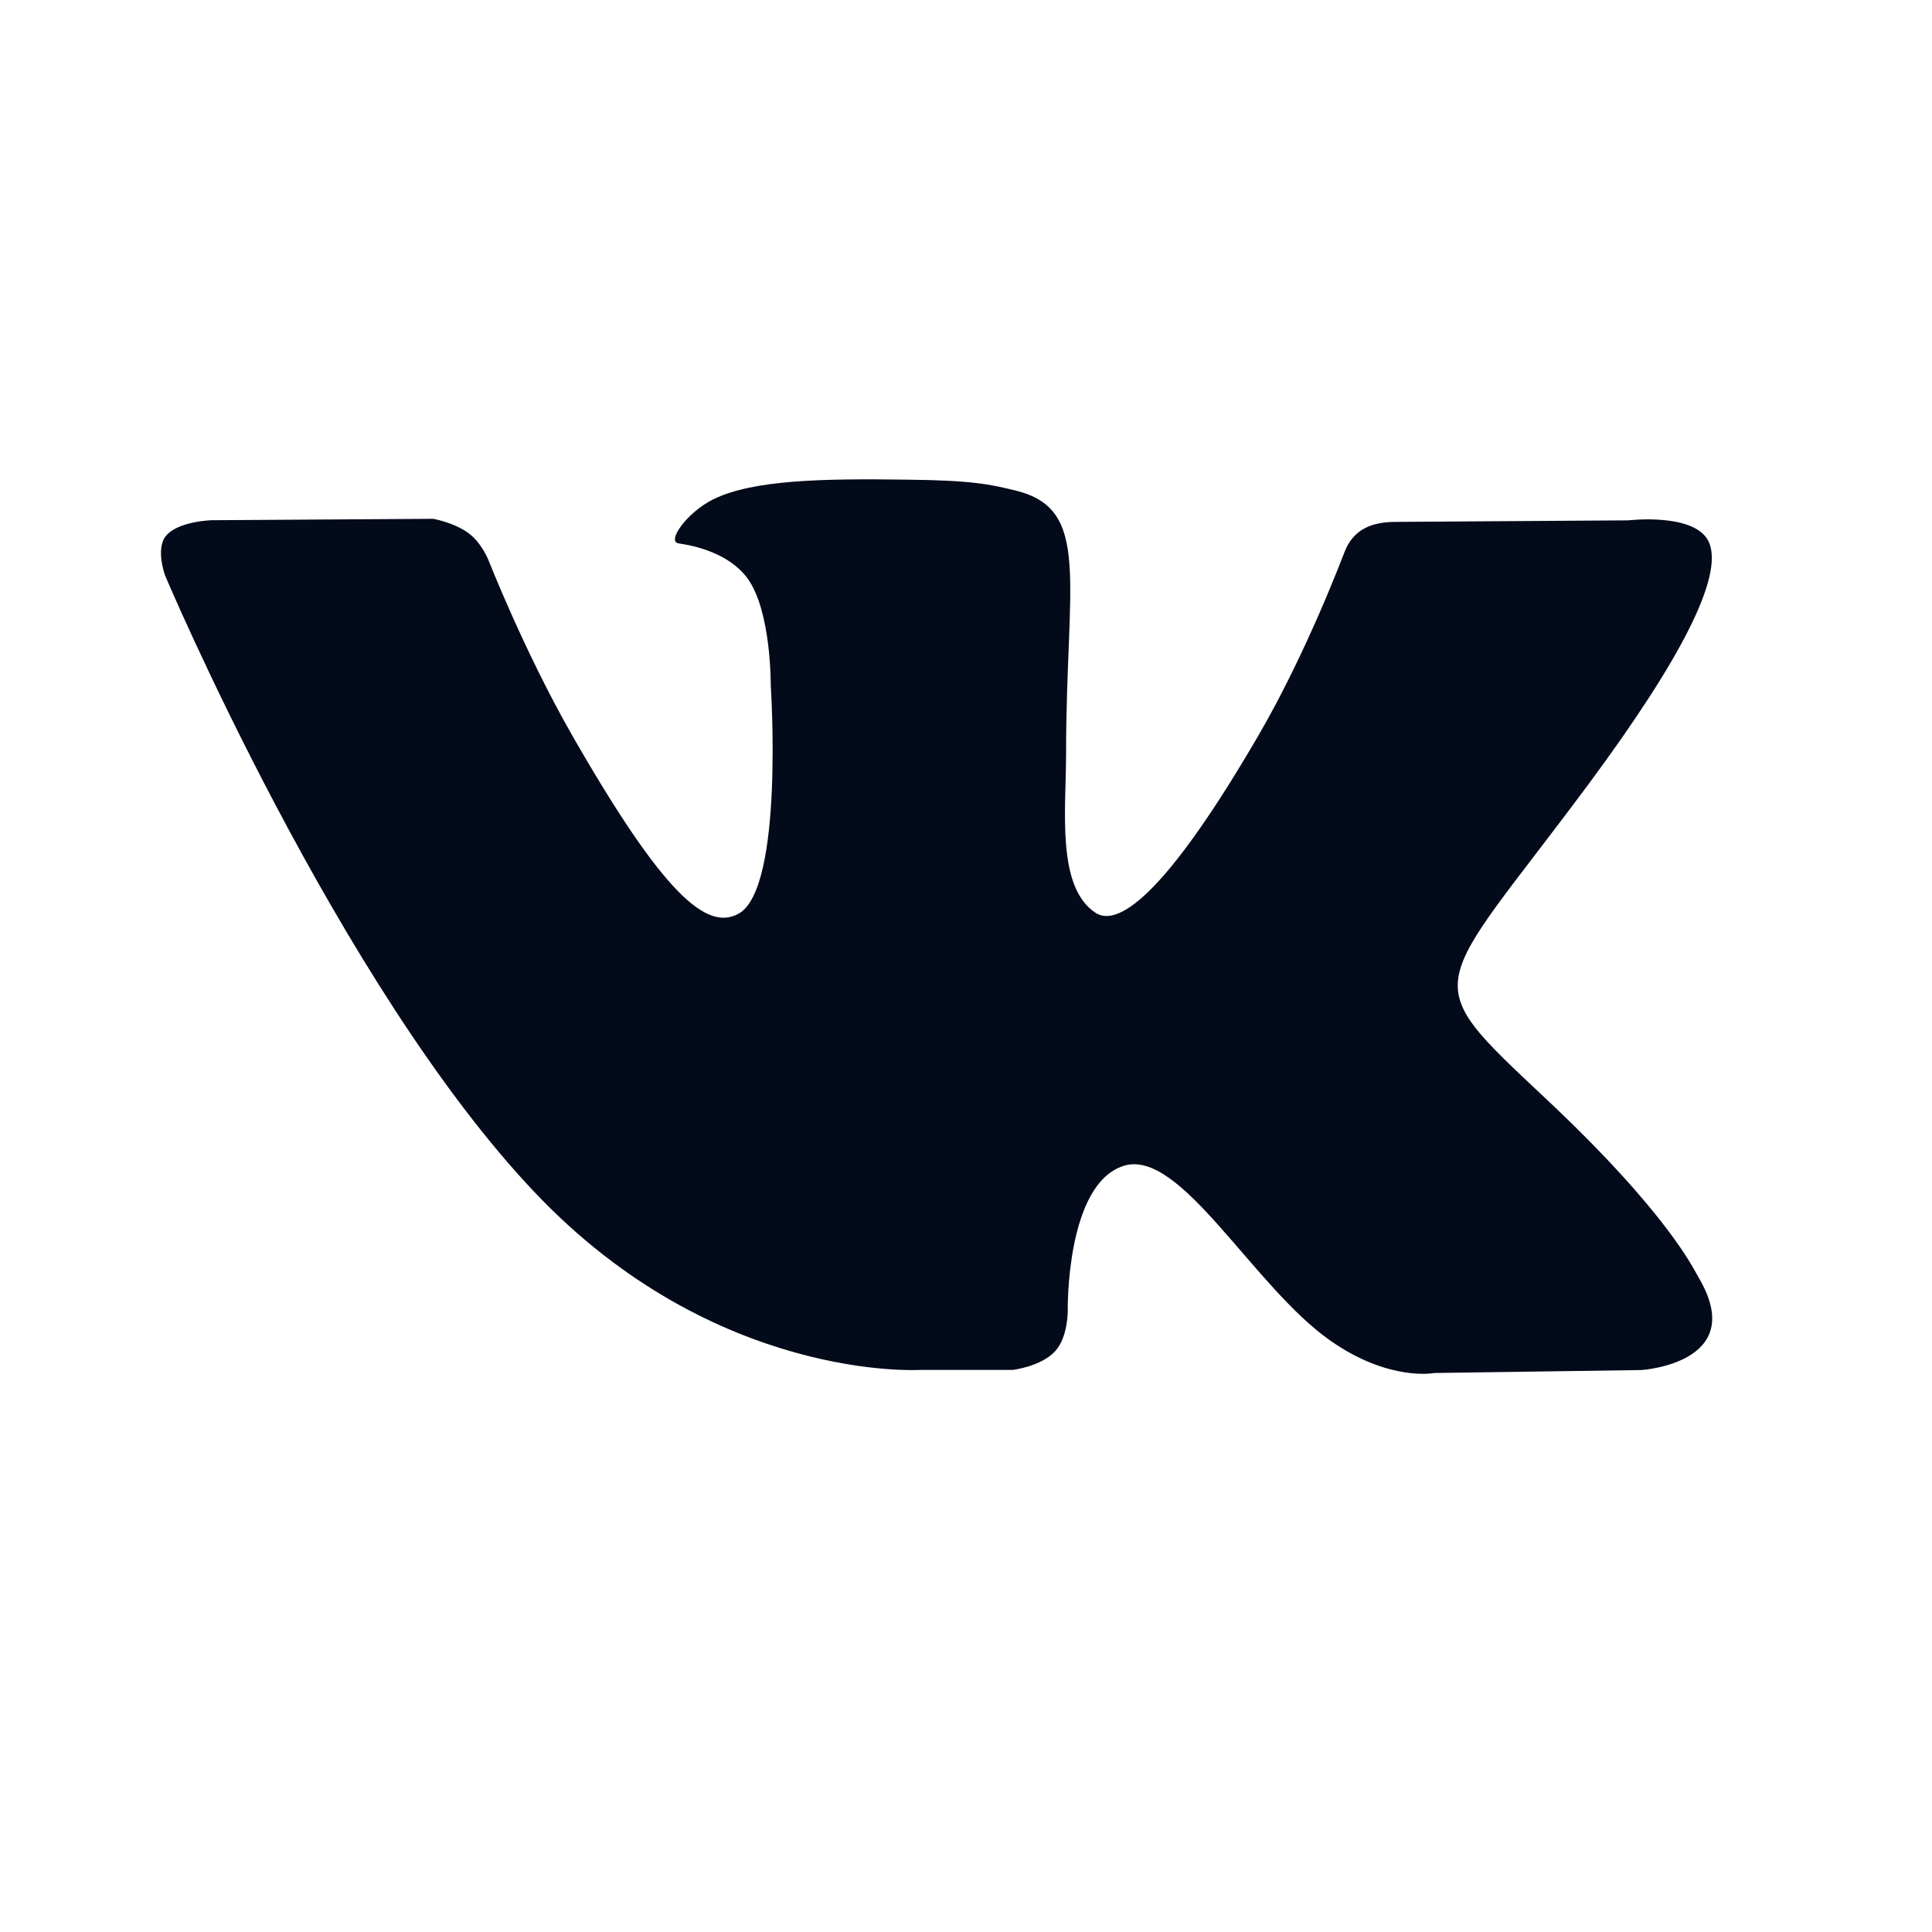
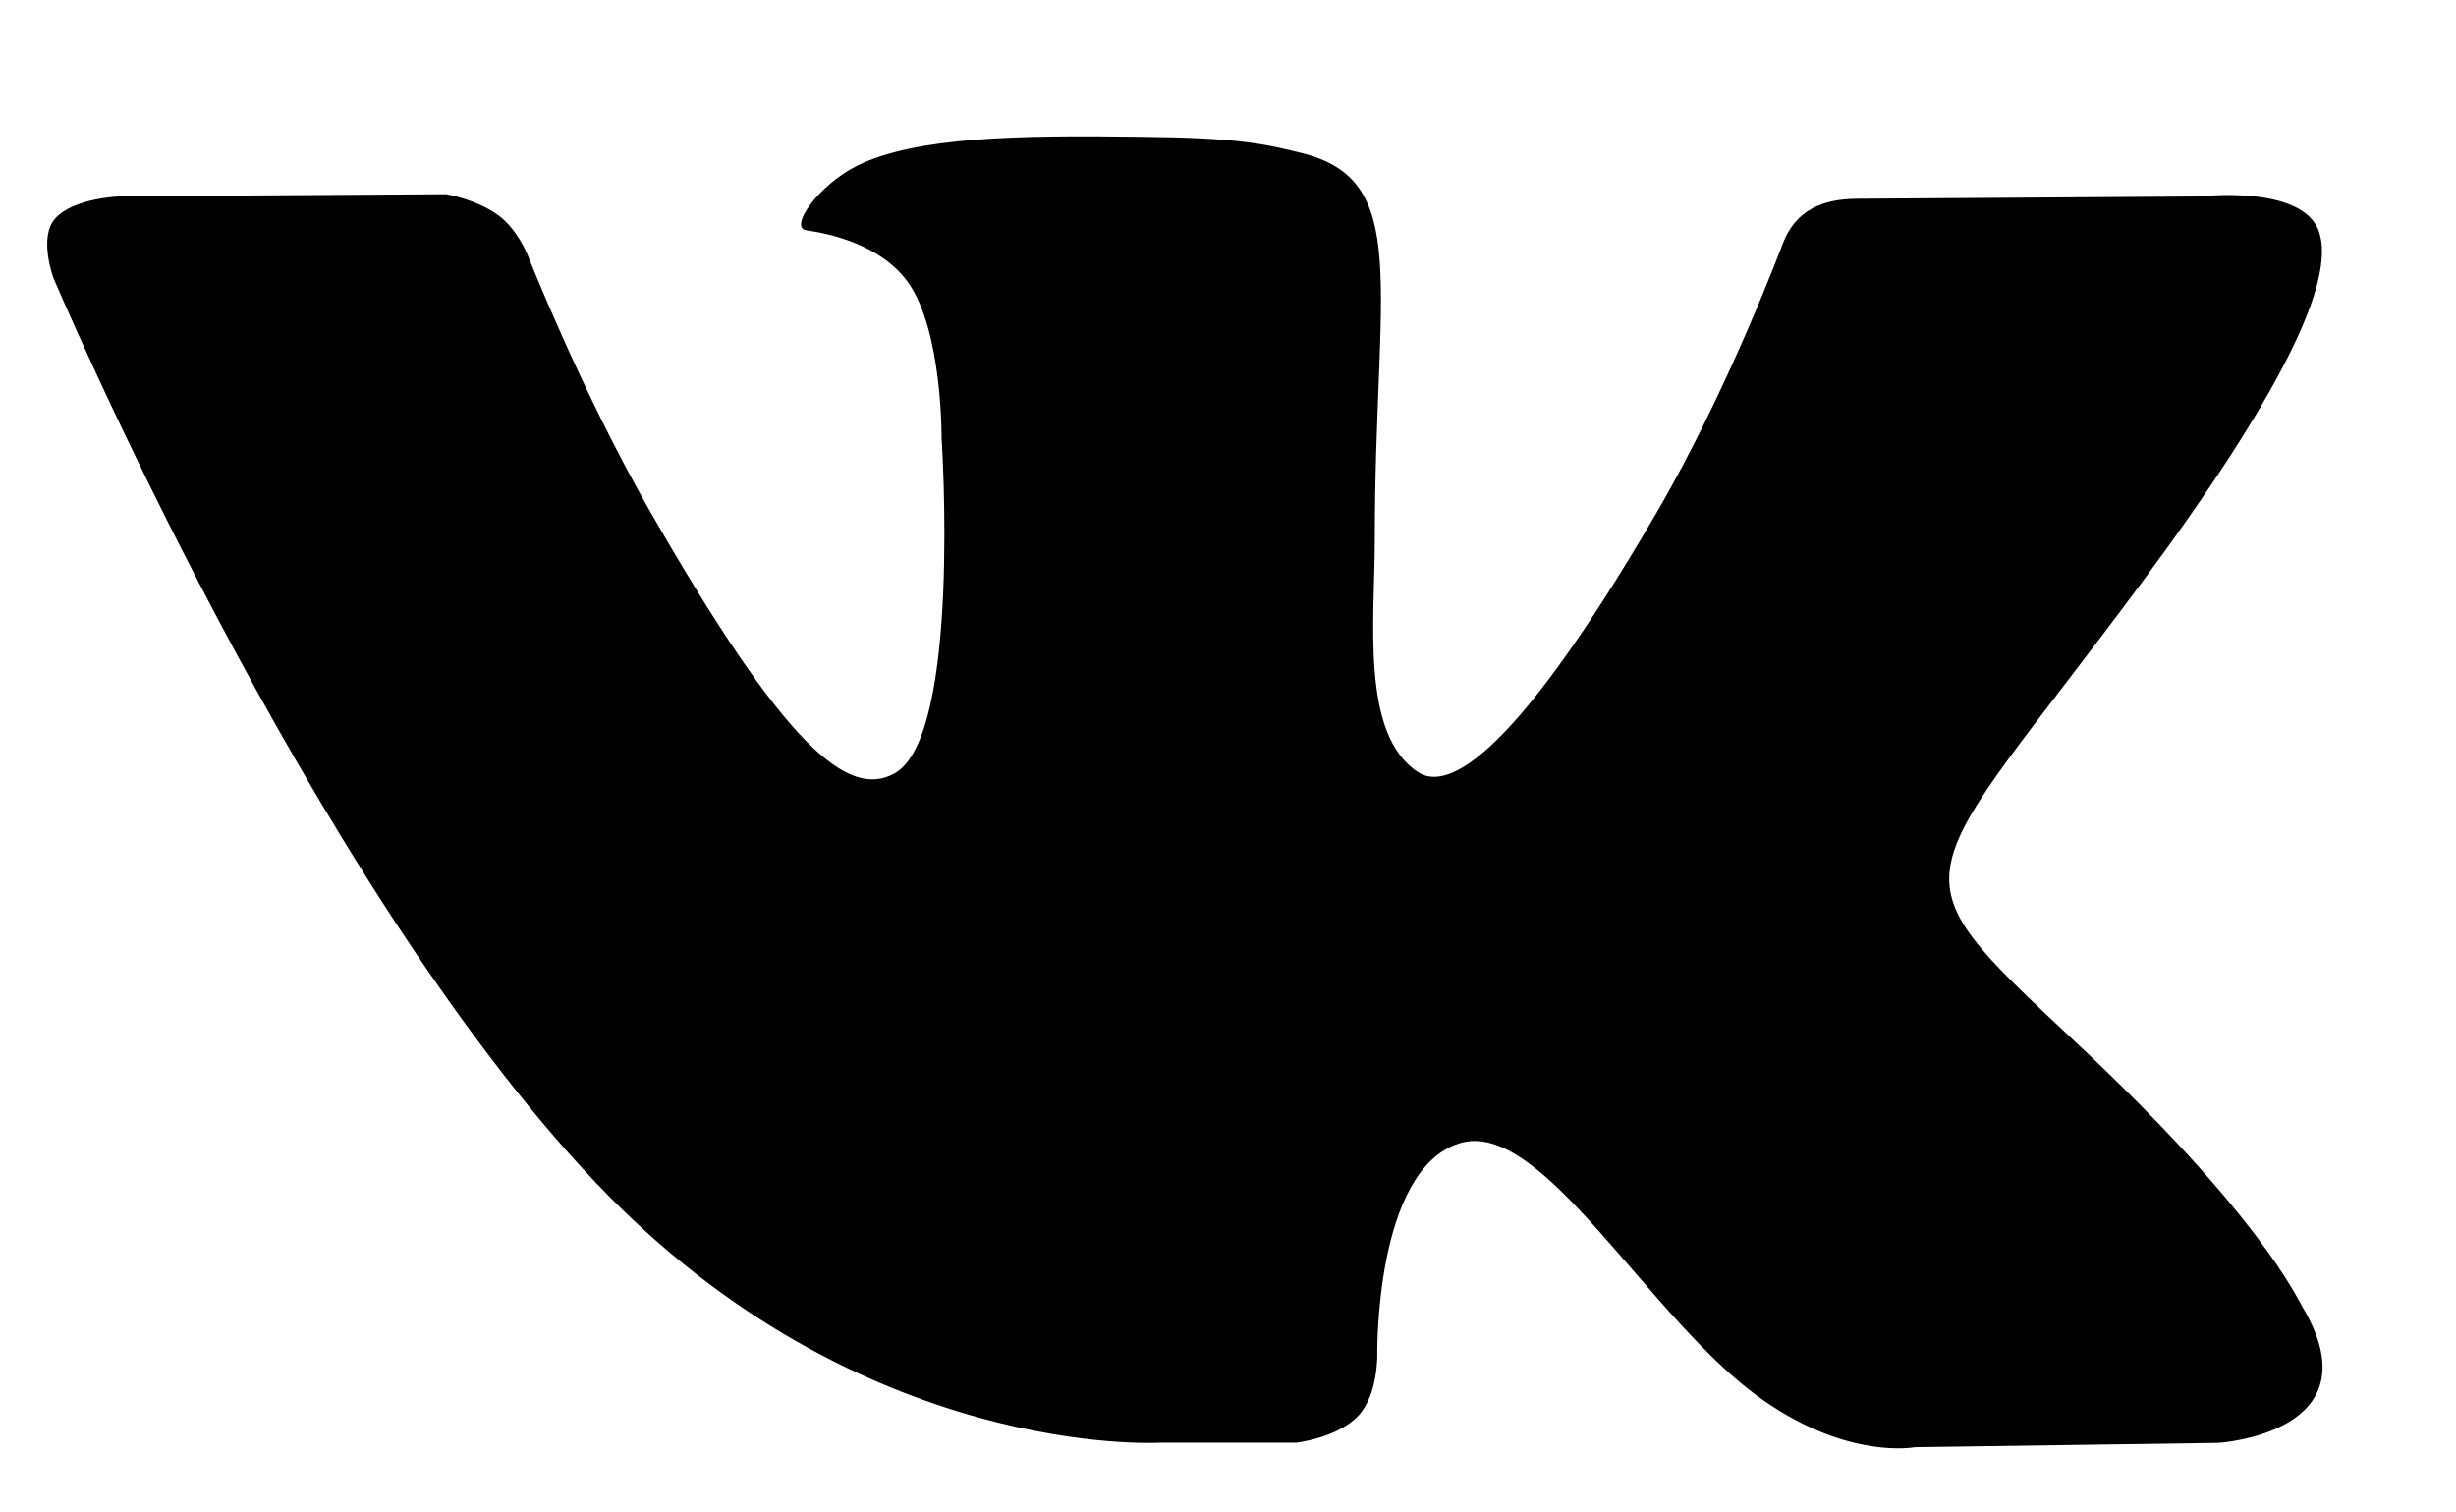
- <svg xmlns="http://www.w3.org/2000/svg" width="15" height="15" viewBox="0 0 15 15" fill="none">
-   <path d="M8.723 9.052C9.165 8.909 9.732 9.996 10.335 10.413C10.788 10.728 11.135 10.66 11.135 10.66L12.743 10.637C12.743 10.637 13.584 10.585 13.187 9.917C13.154 9.862 12.954 9.422 11.989 8.518C10.982 7.572 11.118 7.725 12.332 6.09C13.071 5.093 13.367 4.484 13.274 4.224C13.186 3.975 12.642 4.04 12.642 4.04L10.831 4.052C10.654 4.053 10.505 4.107 10.437 4.291C10.435 4.293 10.149 5.062 9.767 5.716C8.961 7.1 8.639 7.174 8.506 7.087C8.2 6.887 8.277 6.283 8.277 5.854C8.277 4.512 8.477 3.953 7.886 3.809C7.688 3.76 7.543 3.729 7.039 3.724C6.394 3.715 5.847 3.724 5.537 3.877C5.331 3.98 5.173 4.206 5.269 4.219C5.389 4.236 5.659 4.293 5.804 4.491C5.989 4.746 5.984 5.319 5.984 5.319C5.984 5.319 6.09 6.899 5.734 7.094C5.489 7.229 5.155 6.955 4.436 5.698C4.069 5.055 3.791 4.345 3.791 4.345C3.791 4.345 3.737 4.213 3.64 4.141C3.524 4.055 3.362 4.028 3.362 4.028L1.643 4.039C1.643 4.039 1.384 4.046 1.289 4.16C1.205 4.261 1.282 4.469 1.282 4.469C1.282 4.469 2.629 7.656 4.155 9.261C5.553 10.734 7.142 10.636 7.142 10.636H7.862C7.862 10.636 8.08 10.611 8.191 10.492C8.294 10.381 8.29 10.172 8.29 10.172C8.29 10.172 8.275 9.195 8.723 9.052Z" fill="#030A1A" />
+ <svg xmlns="http://www.w3.org/2000/svg" width="13" height="8" viewBox="0 0 13 8">
+   <path d="M7.723 6.052C8.165 5.909 8.732 6.996 9.336 7.413C9.788 7.728 10.135 7.66 10.135 7.66L11.743 7.637C11.743 7.637 12.584 7.585 12.187 6.917C12.154 6.862 11.954 6.422 10.989 5.518C9.981 4.572 10.118 4.725 11.332 3.09C12.071 2.093 12.367 1.484 12.274 1.224C12.186 0.975 11.642 1.04 11.642 1.04L9.831 1.052C9.654 1.053 9.505 1.107 9.436 1.291C9.435 1.293 9.149 2.062 8.767 2.716C7.961 4.1 7.639 4.174 7.506 4.087C7.2 3.887 7.277 3.283 7.277 2.854C7.277 1.512 7.477 0.953 6.886 0.809C6.688 0.76 6.543 0.729 6.039 0.724C5.394 0.715 4.847 0.724 4.537 0.877C4.331 0.98 4.173 1.206 4.269 1.219C4.389 1.236 4.659 1.293 4.804 1.491C4.989 1.746 4.984 2.319 4.984 2.319C4.984 2.319 5.09 3.899 4.734 4.094C4.489 4.229 4.155 3.955 3.436 2.698C3.069 2.055 2.791 1.345 2.791 1.345C2.791 1.345 2.737 1.213 2.64 1.141C2.524 1.055 2.362 1.028 2.362 1.028L0.643 1.039C0.643 1.039 0.384 1.046 0.289 1.16C0.205 1.261 0.282 1.469 0.282 1.469C0.282 1.469 1.629 4.656 3.155 6.261C4.553 7.734 6.142 7.636 6.142 7.636H6.862C6.862 7.636 7.08 7.611 7.191 7.492C7.294 7.381 7.29 7.172 7.29 7.172C7.29 7.172 7.275 6.195 7.723 6.052Z" />
</svg>
